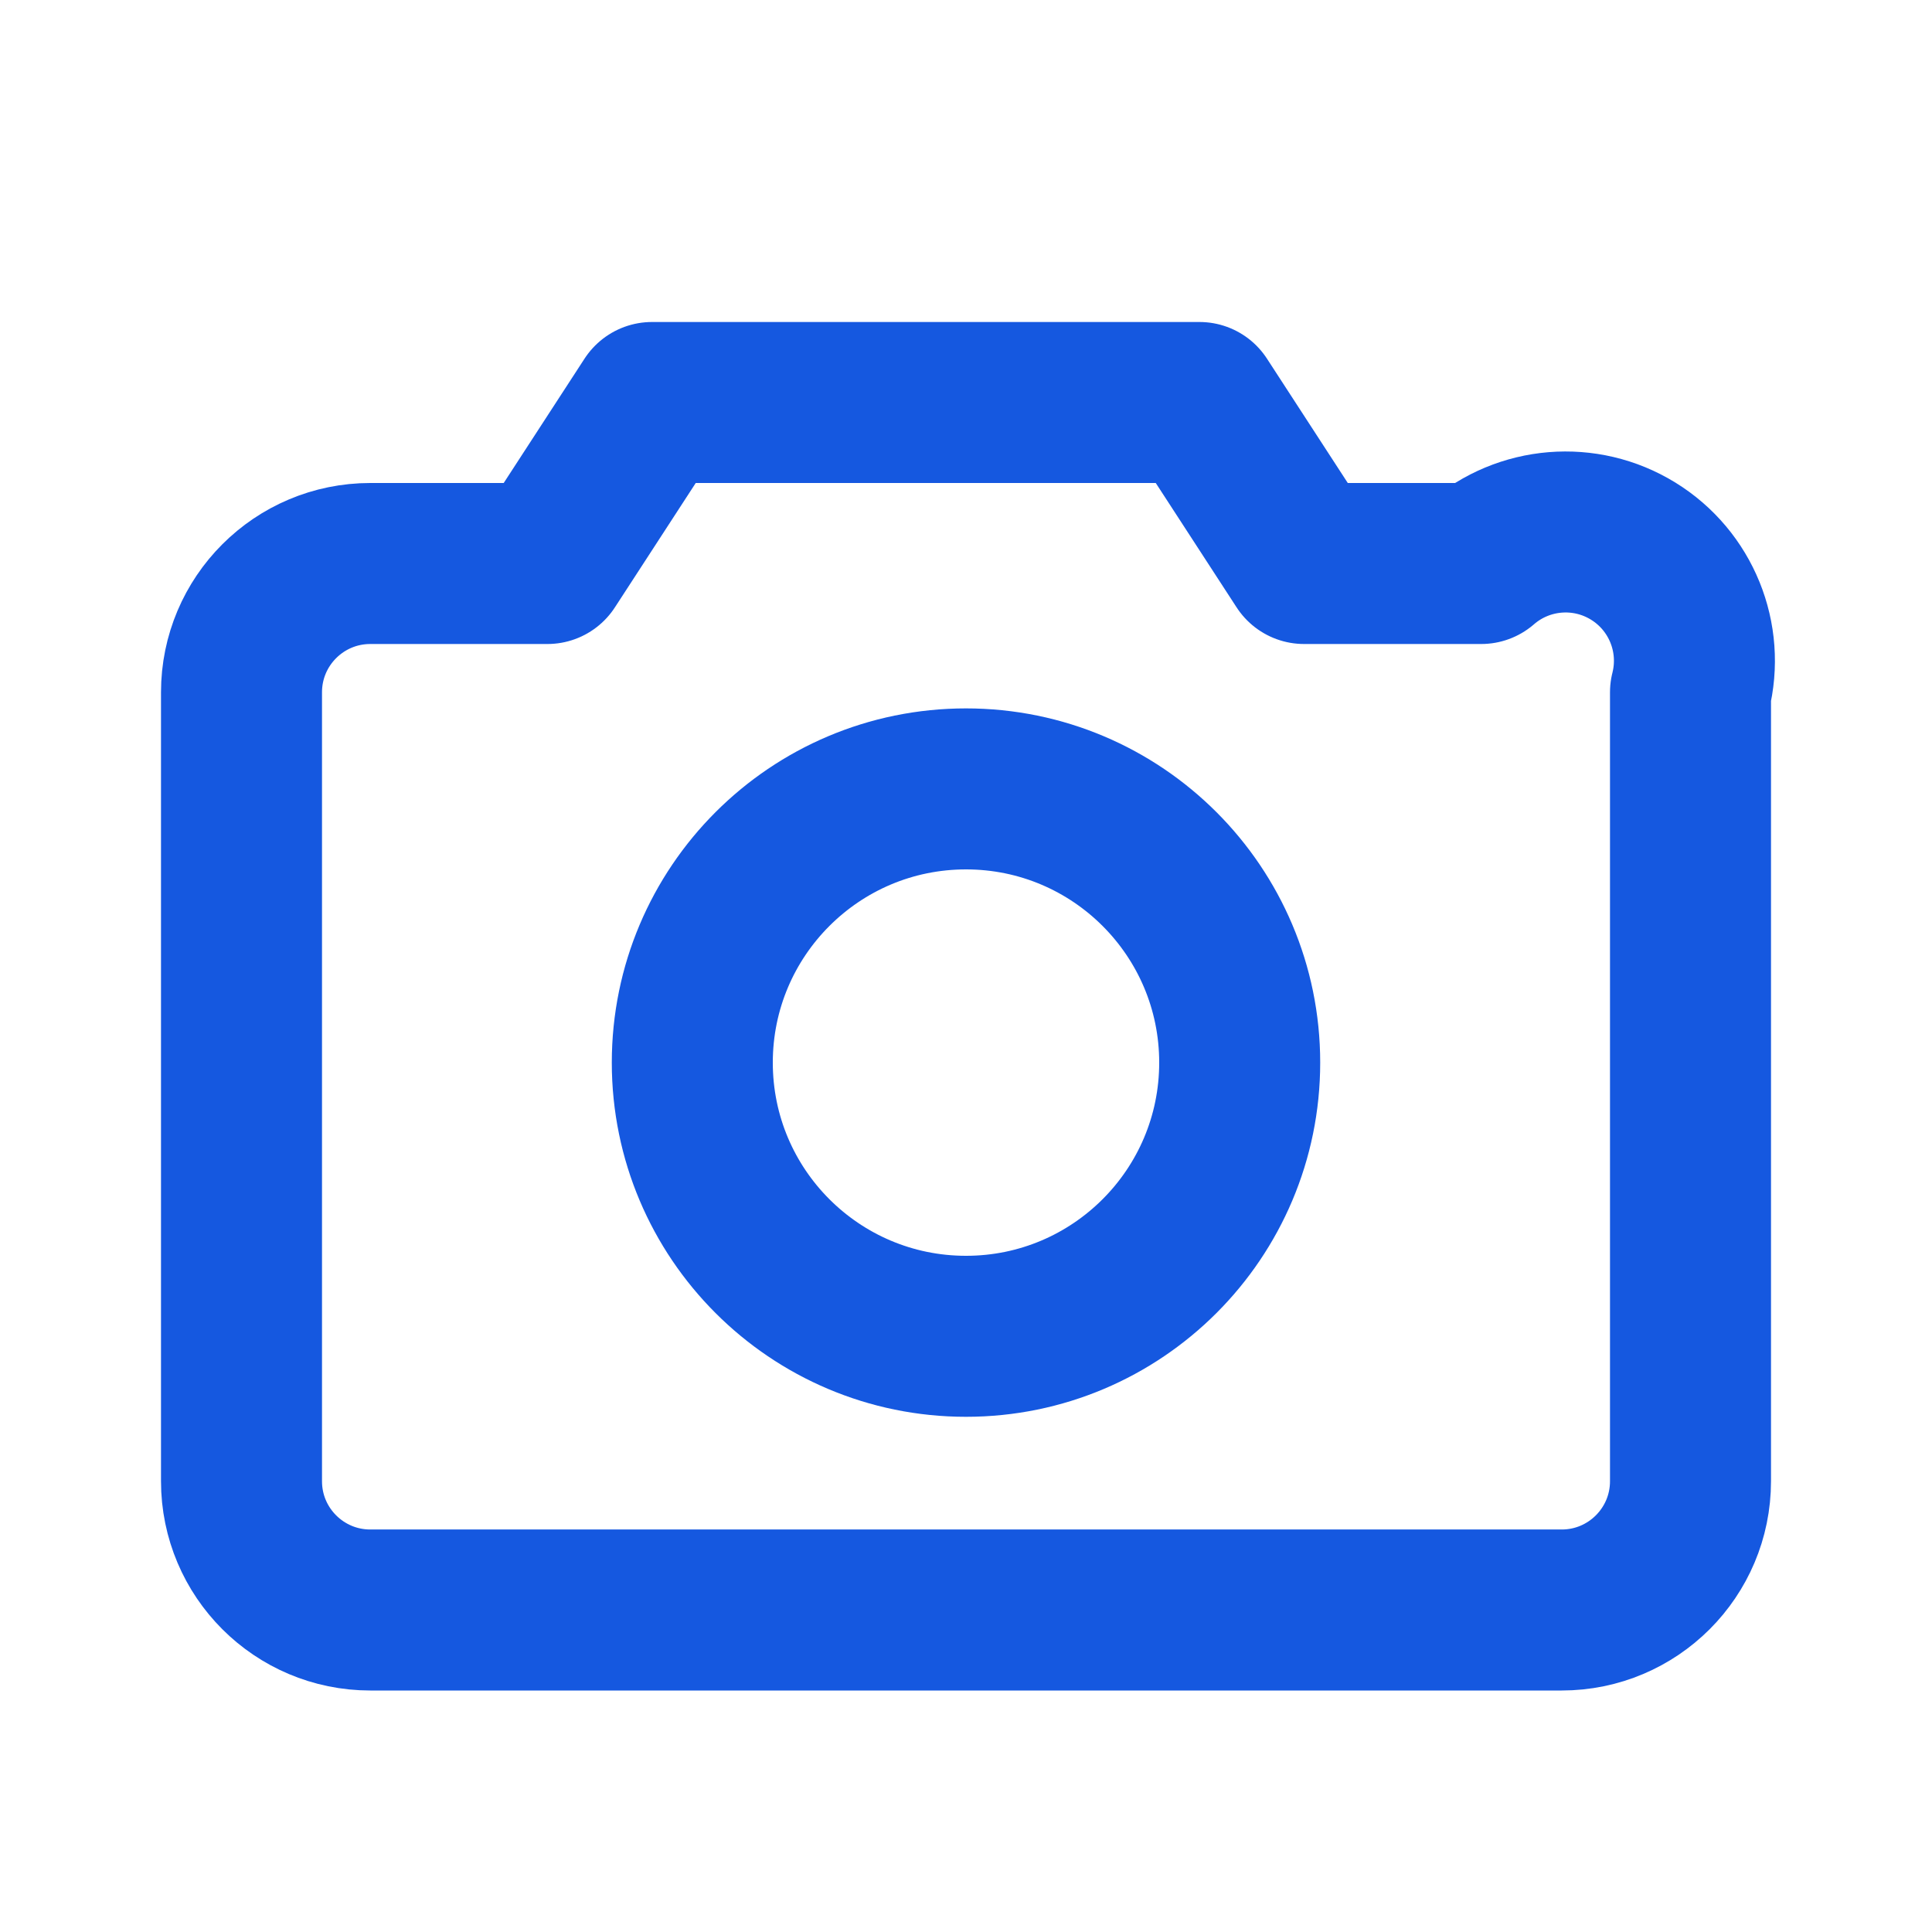
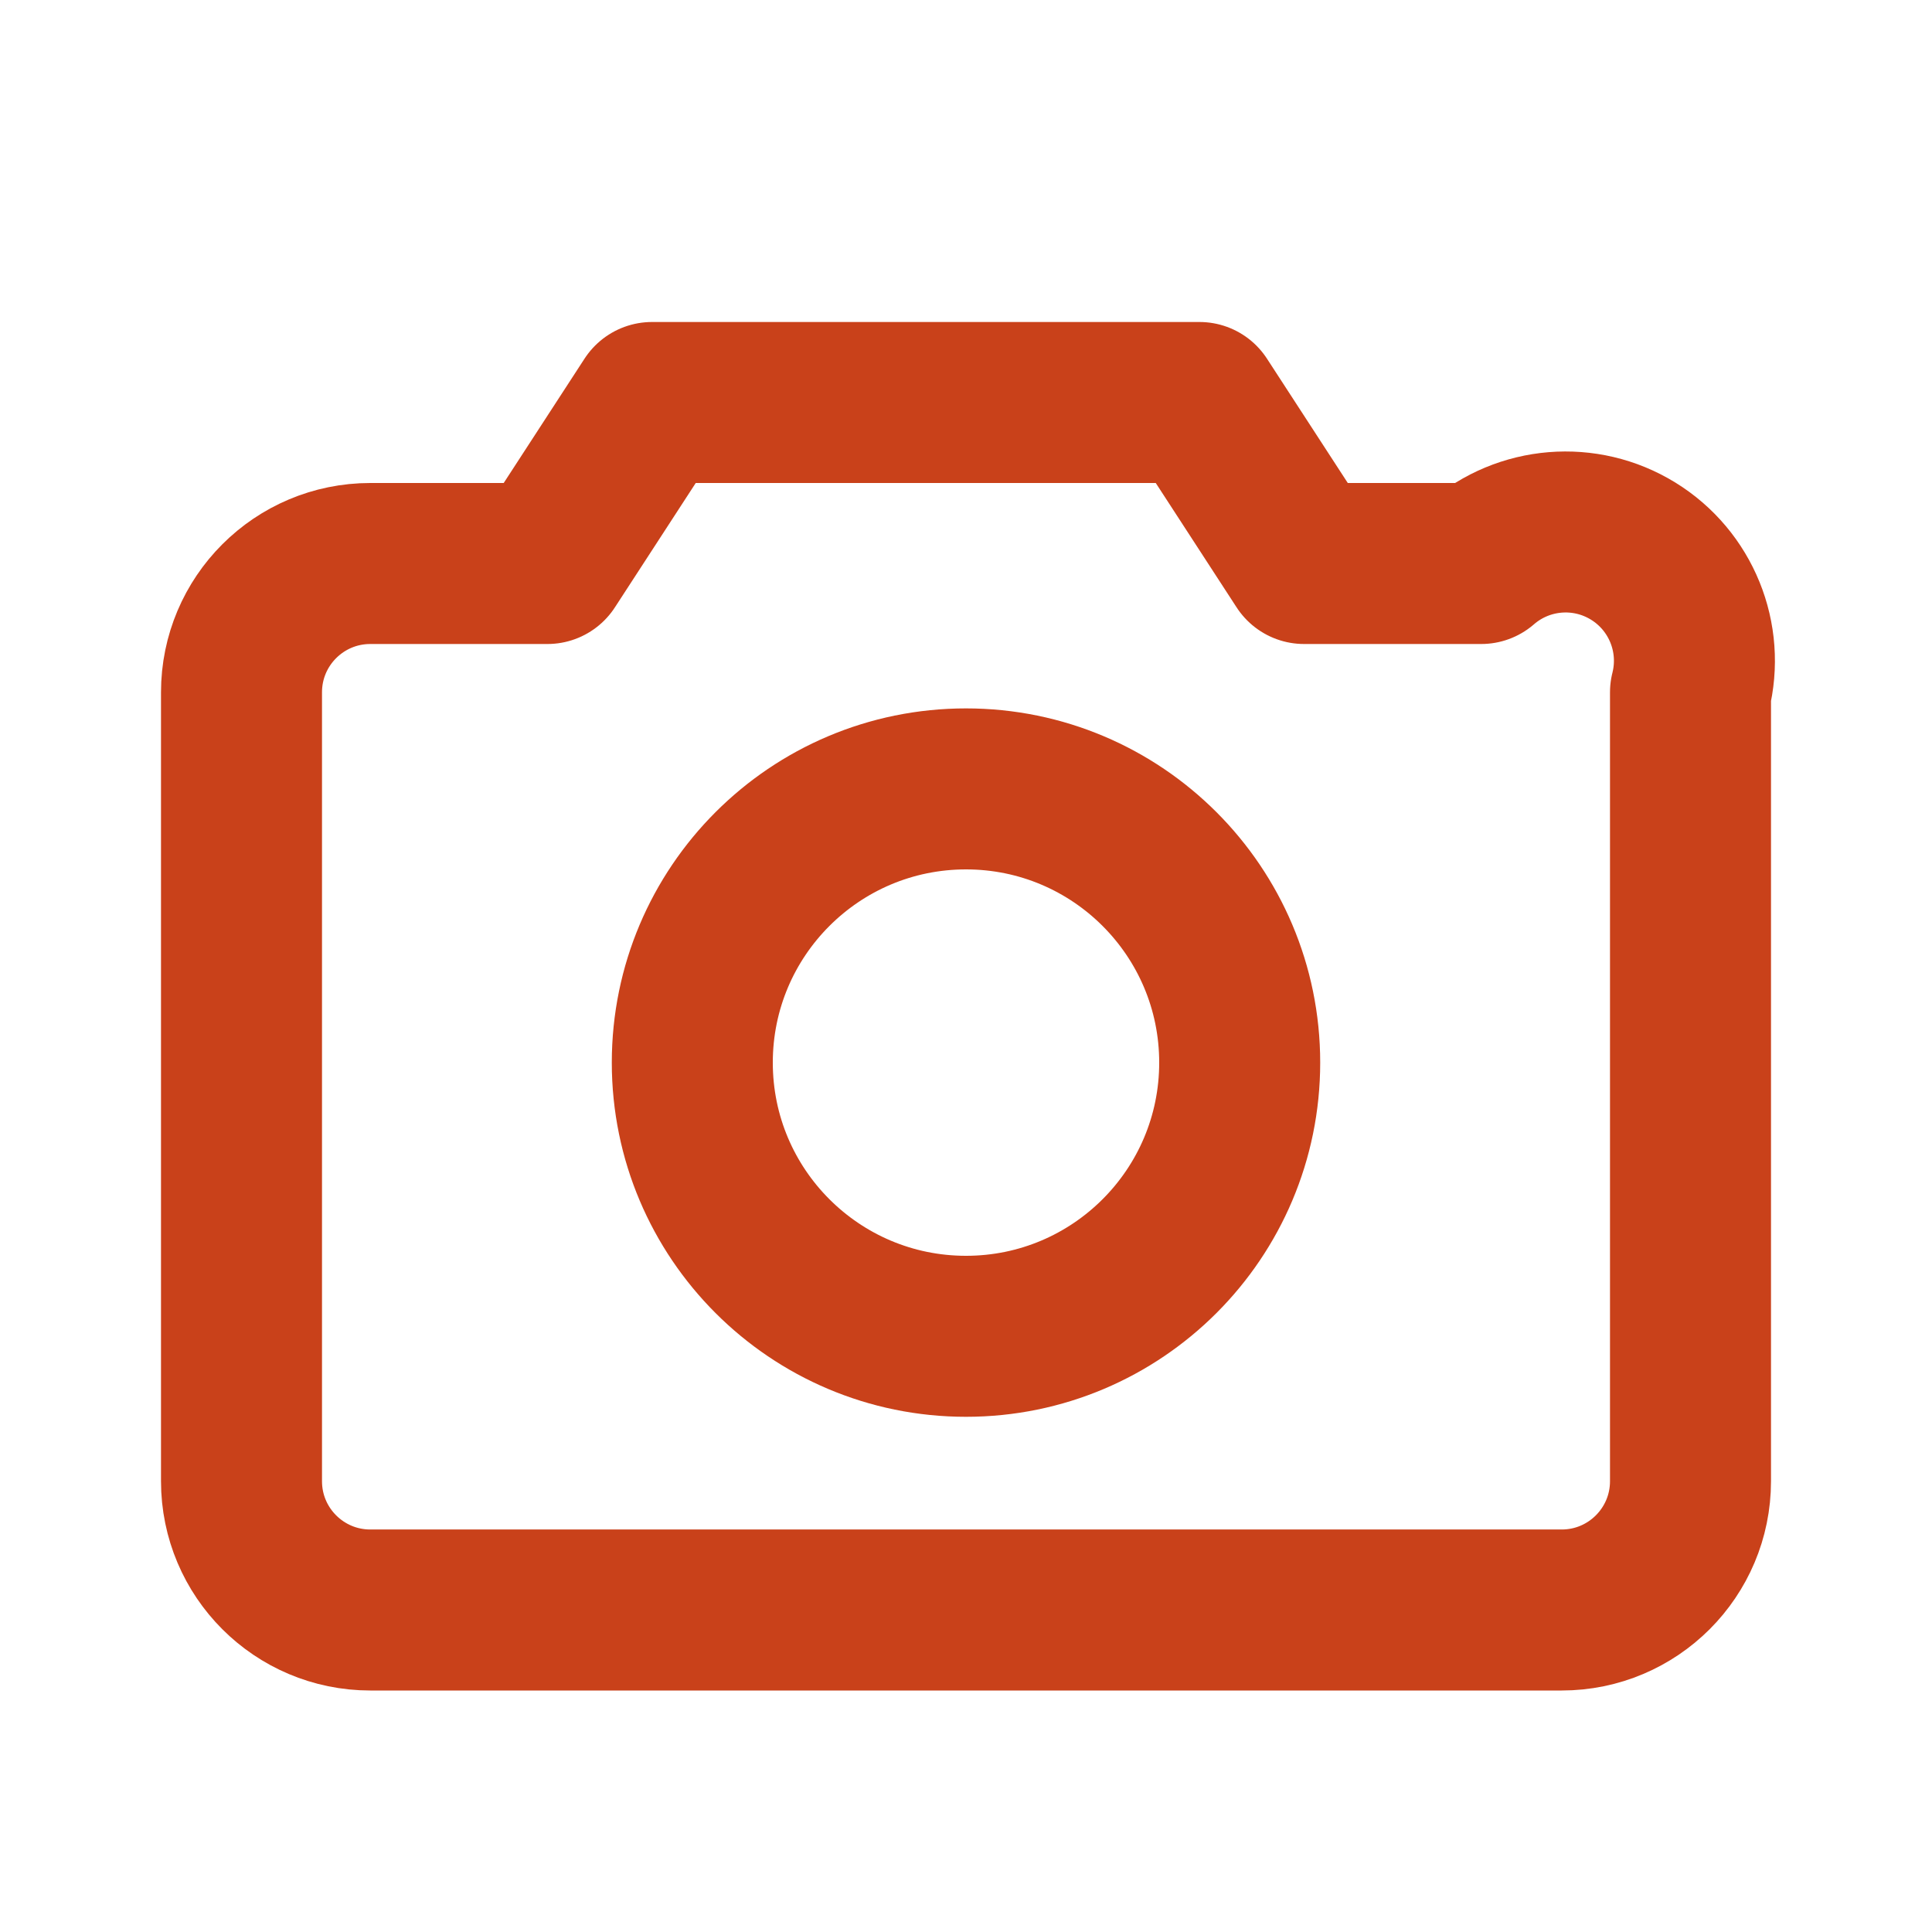
- <svg xmlns="http://www.w3.org/2000/svg" viewBox="0 0 24 24" width="24" height="24" fill="none" stroke="#1558e0" stroke-width="2" stroke-linecap="round" stroke-linejoin="round">
+ <svg xmlns="http://www.w3.org/2000/svg" viewBox="0 0 24 24" width="24" height="24" fill="none" stroke="#c9411a" stroke-width="2" stroke-linecap="round" stroke-linejoin="round">
  <path d="M3 8.6A1.6 1.6 0 0 1 4.6 7h2.2l1.3-2h6.8l1.3 2h2.2A1.6 1.6 0 0 1 21 8.6v9.8A1.6 1.6 0 0 1 19.4 20H4.6A1.6 1.6 0 0 1 3 18.4Z" />
  <circle cx="12" cy="13.2" r="3.4" />
</svg>
